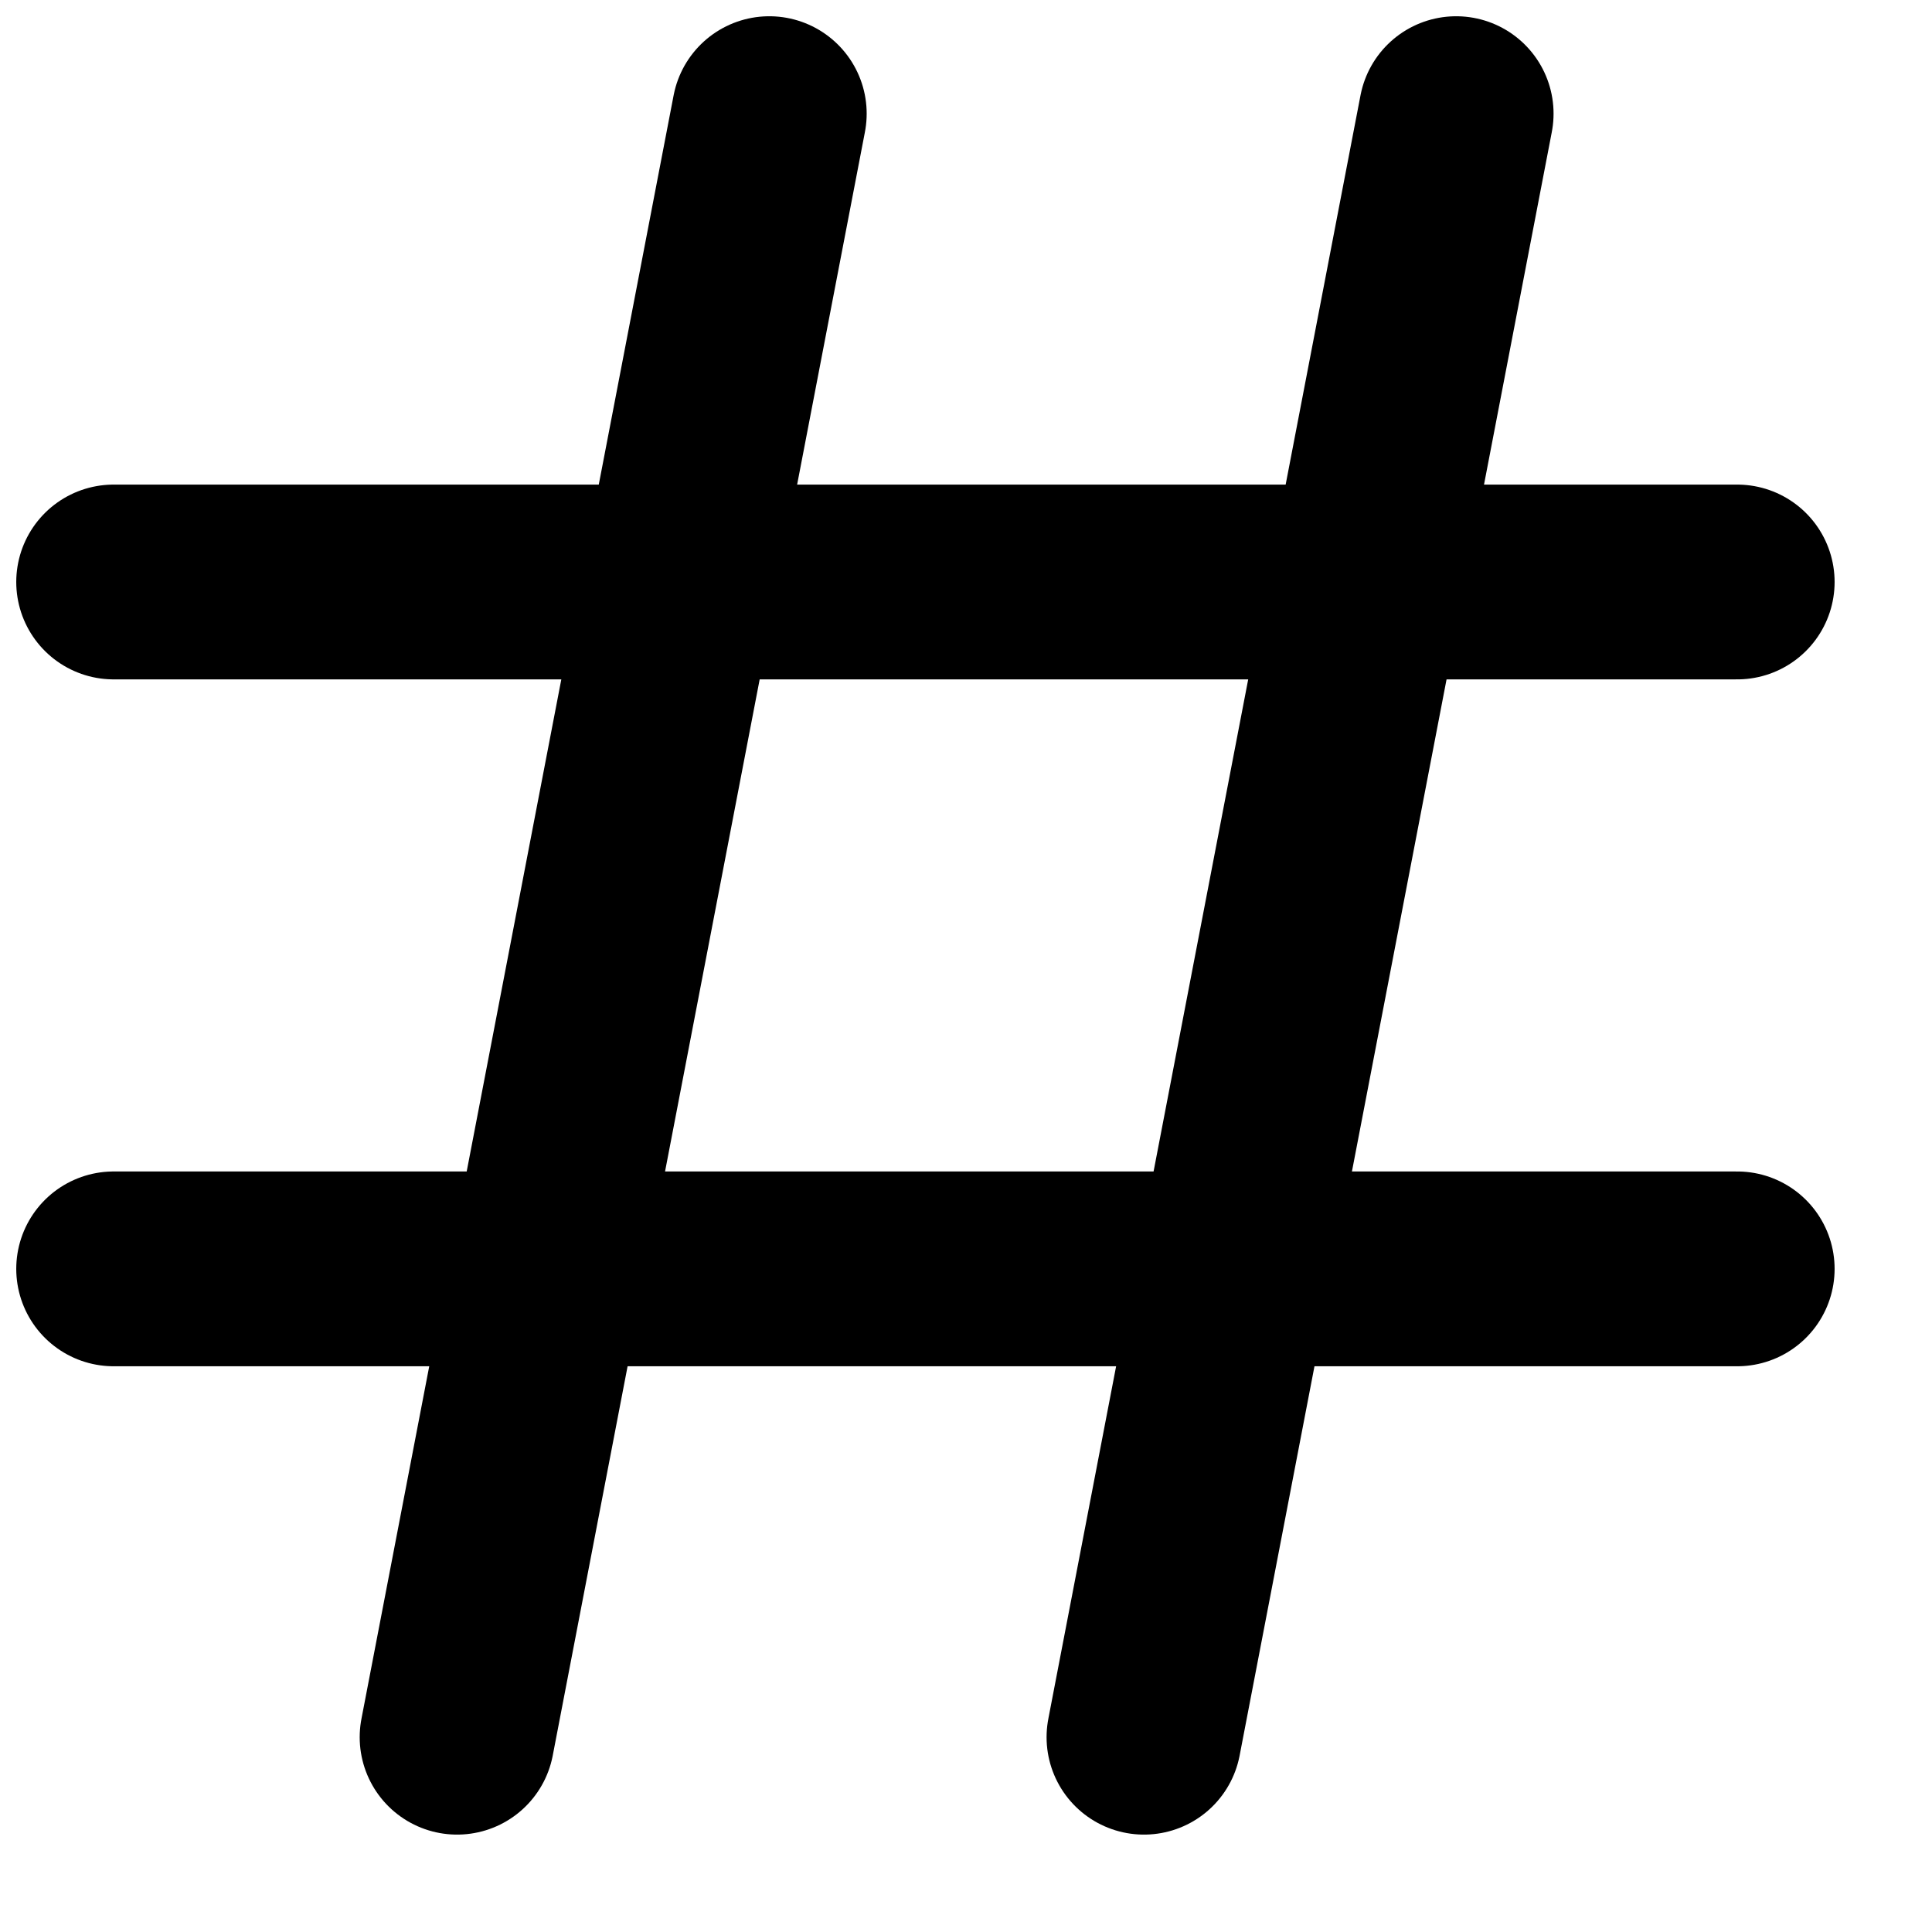
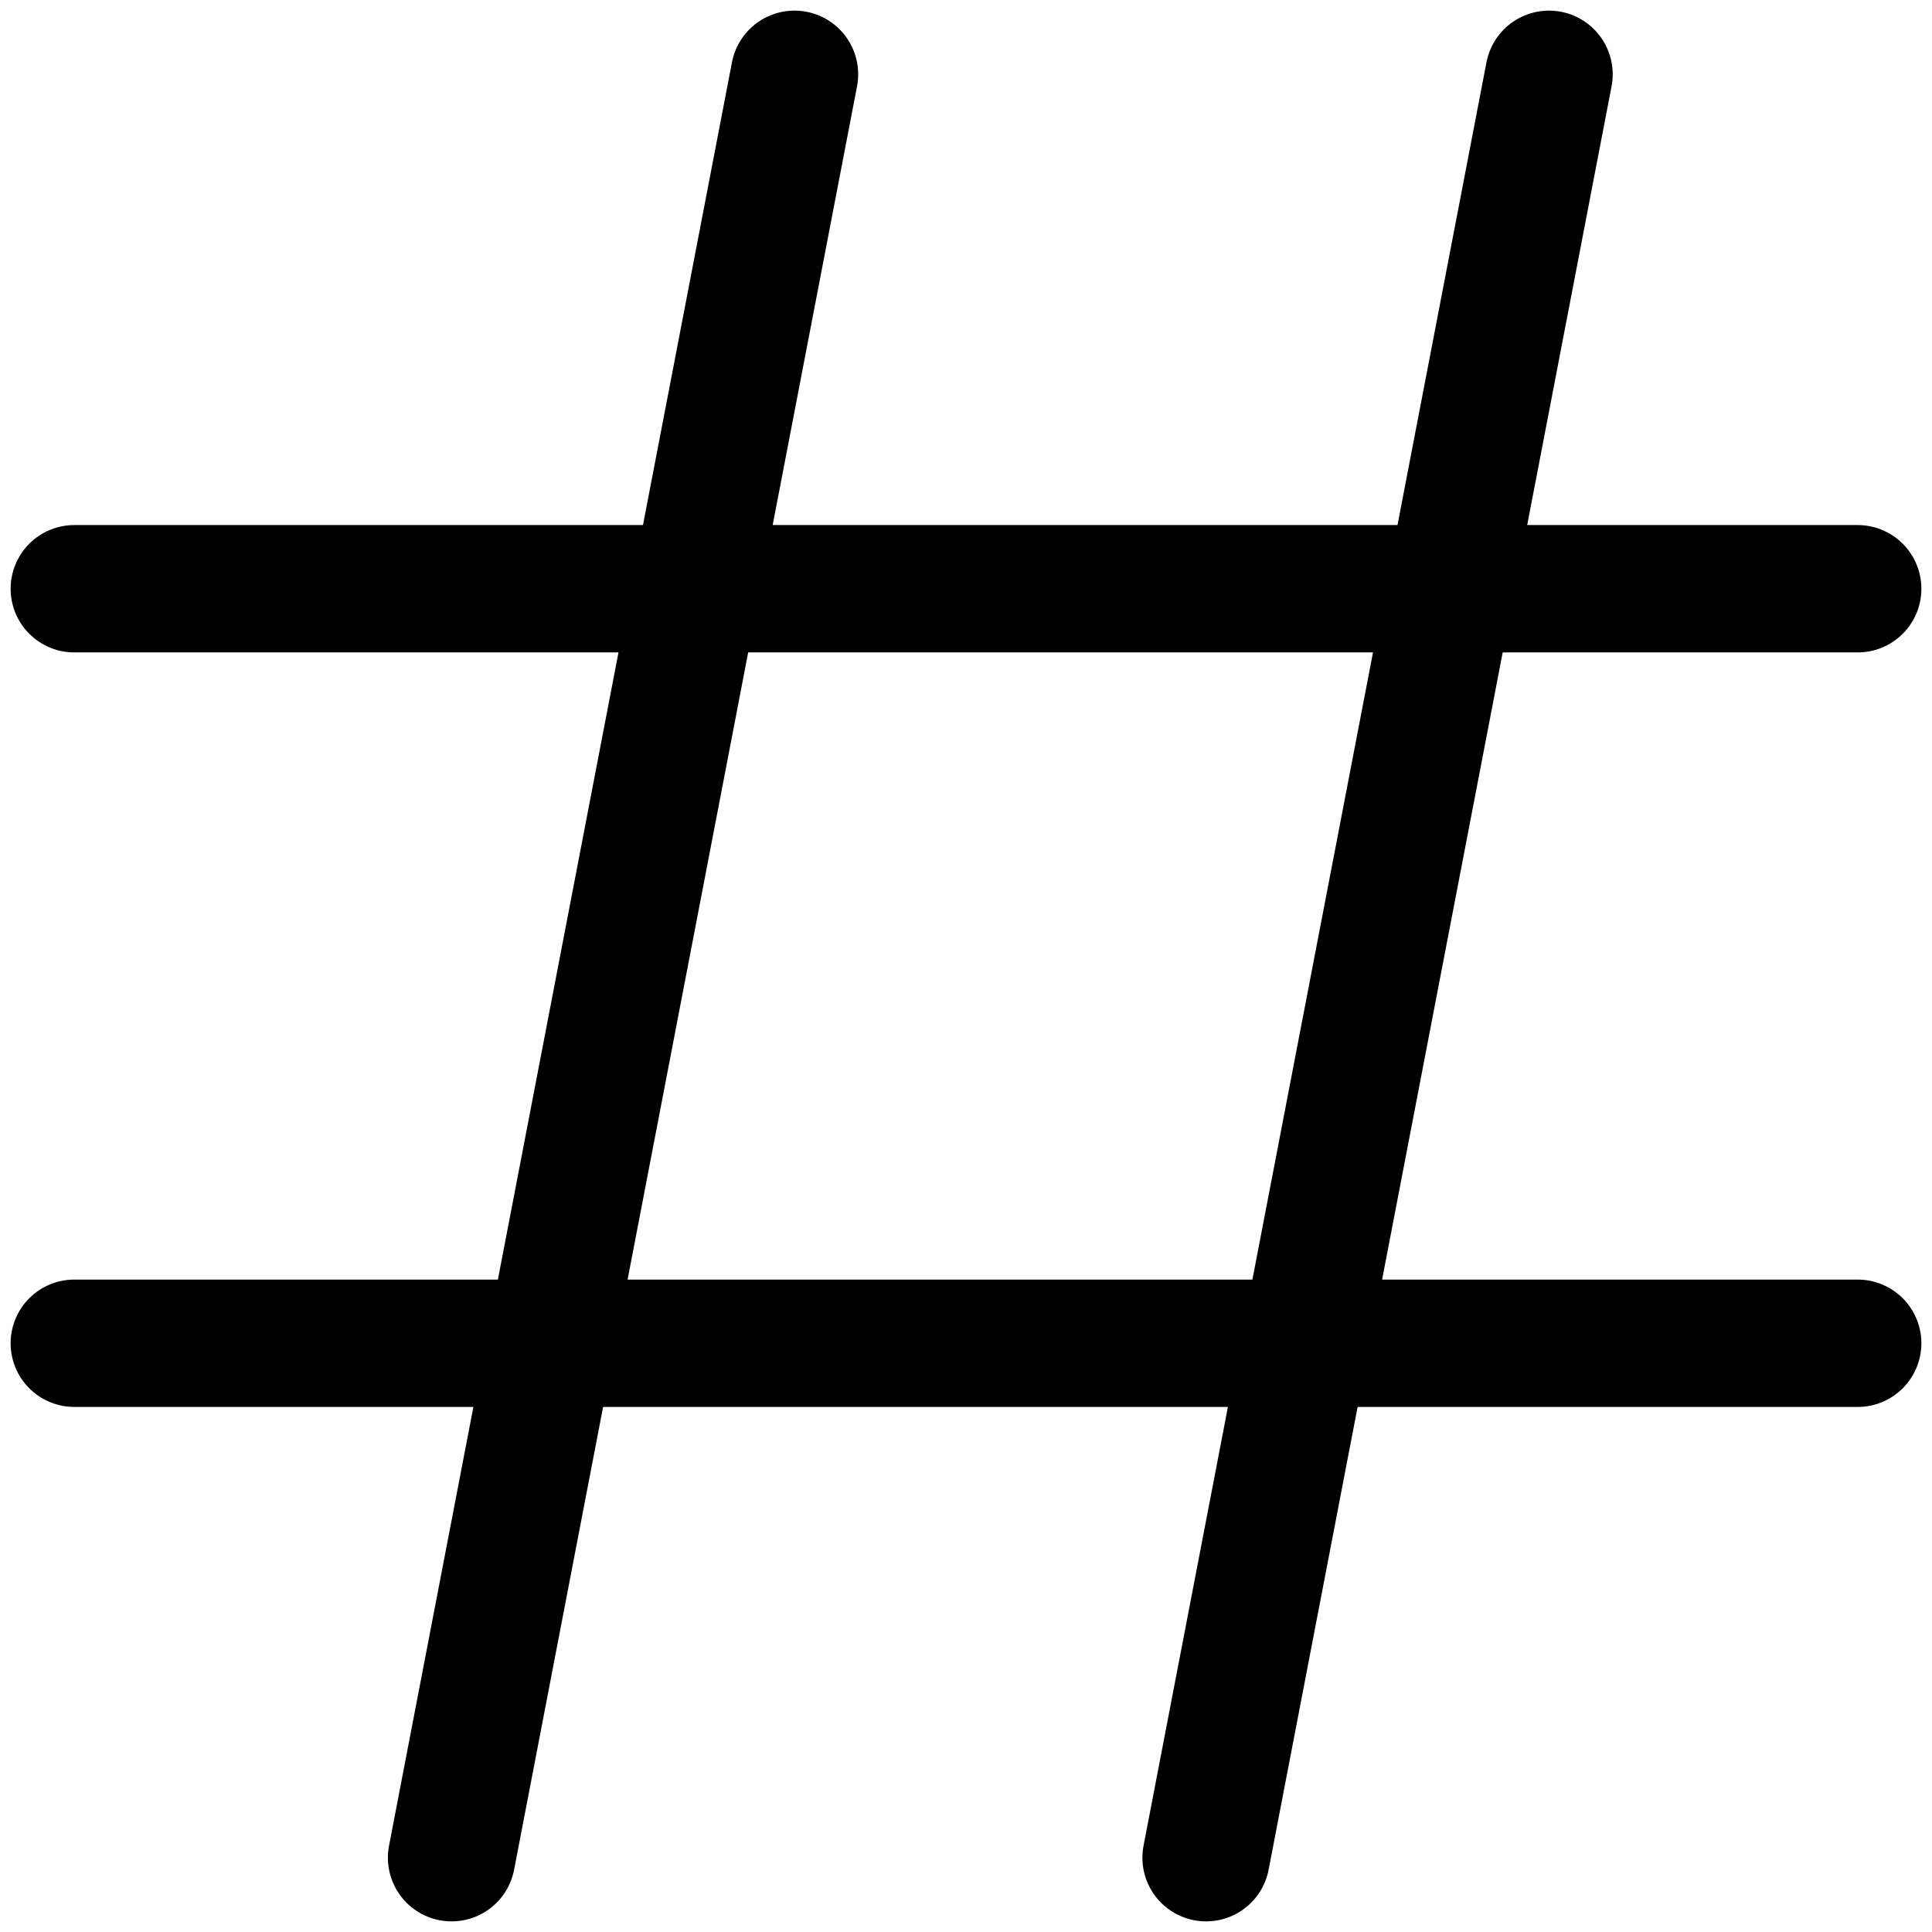
- <svg xmlns="http://www.w3.org/2000/svg" width="17" height="17" viewBox="0 0 17 17" fill="none">
-   <path d="M1 5.121H15.286" stroke="black" stroke-width="1.714" stroke-linecap="round" stroke-linejoin="round" />
-   <path d="M1 11.165H15.286" stroke="black" stroke-width="1.714" stroke-linecap="round" stroke-linejoin="round" />
-   <path d="M12.813 1L10.066 15.286" stroke="black" stroke-width="1.714" stroke-linecap="round" stroke-linejoin="round" />
-   <path d="M6.769 1L4.022 15.286" stroke="black" stroke-width="1.714" stroke-linecap="round" stroke-linejoin="round" />
+ <svg xmlns="http://www.w3.org/2000/svg" width="26" height="26" viewBox="0 0 26 26" fill="none">
+   <path d="M1 7.923H25" stroke="black" stroke-width="1.714" stroke-linecap="round" stroke-linejoin="round" />
+   <path d="M1 18.077H25" stroke="black" stroke-width="1.714" stroke-linecap="round" stroke-linejoin="round" />
+   <path d="M20.846 1L16.231 25" stroke="black" stroke-width="1.714" stroke-linecap="round" stroke-linejoin="round" />
+   <path d="M10.692 1L6.077 25" stroke="black" stroke-width="1.714" stroke-linecap="round" stroke-linejoin="round" />
</svg>
